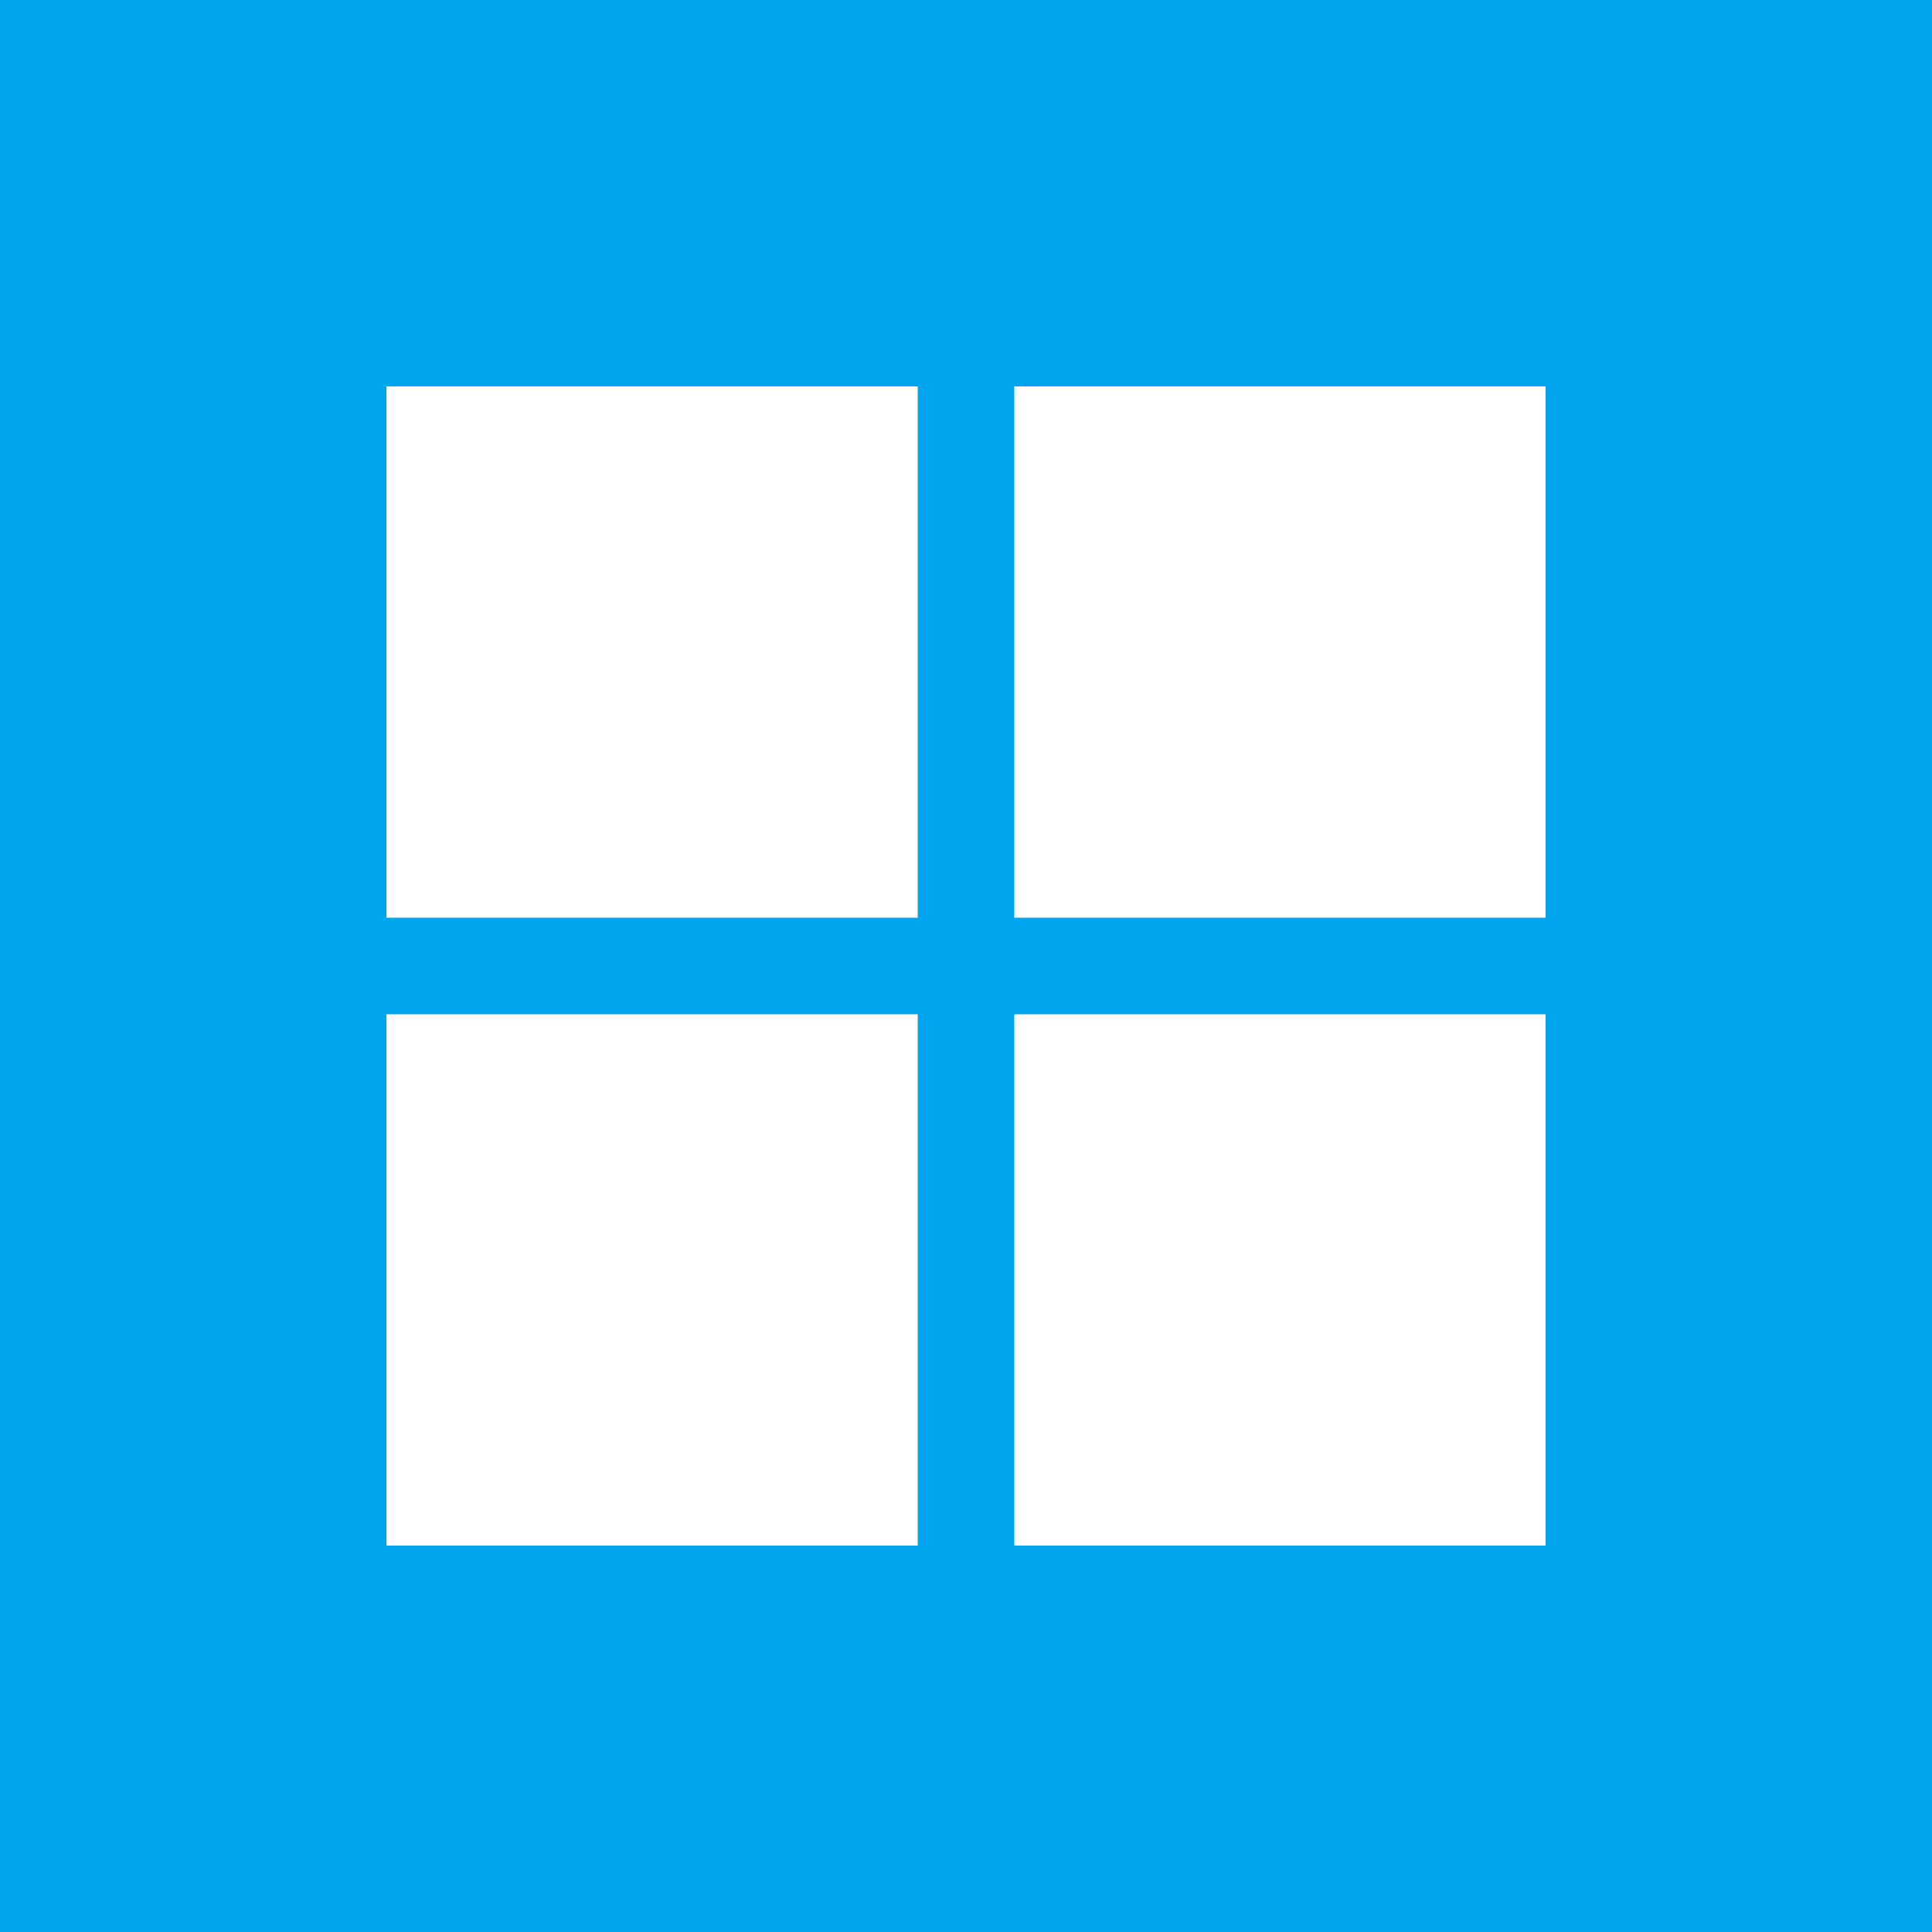
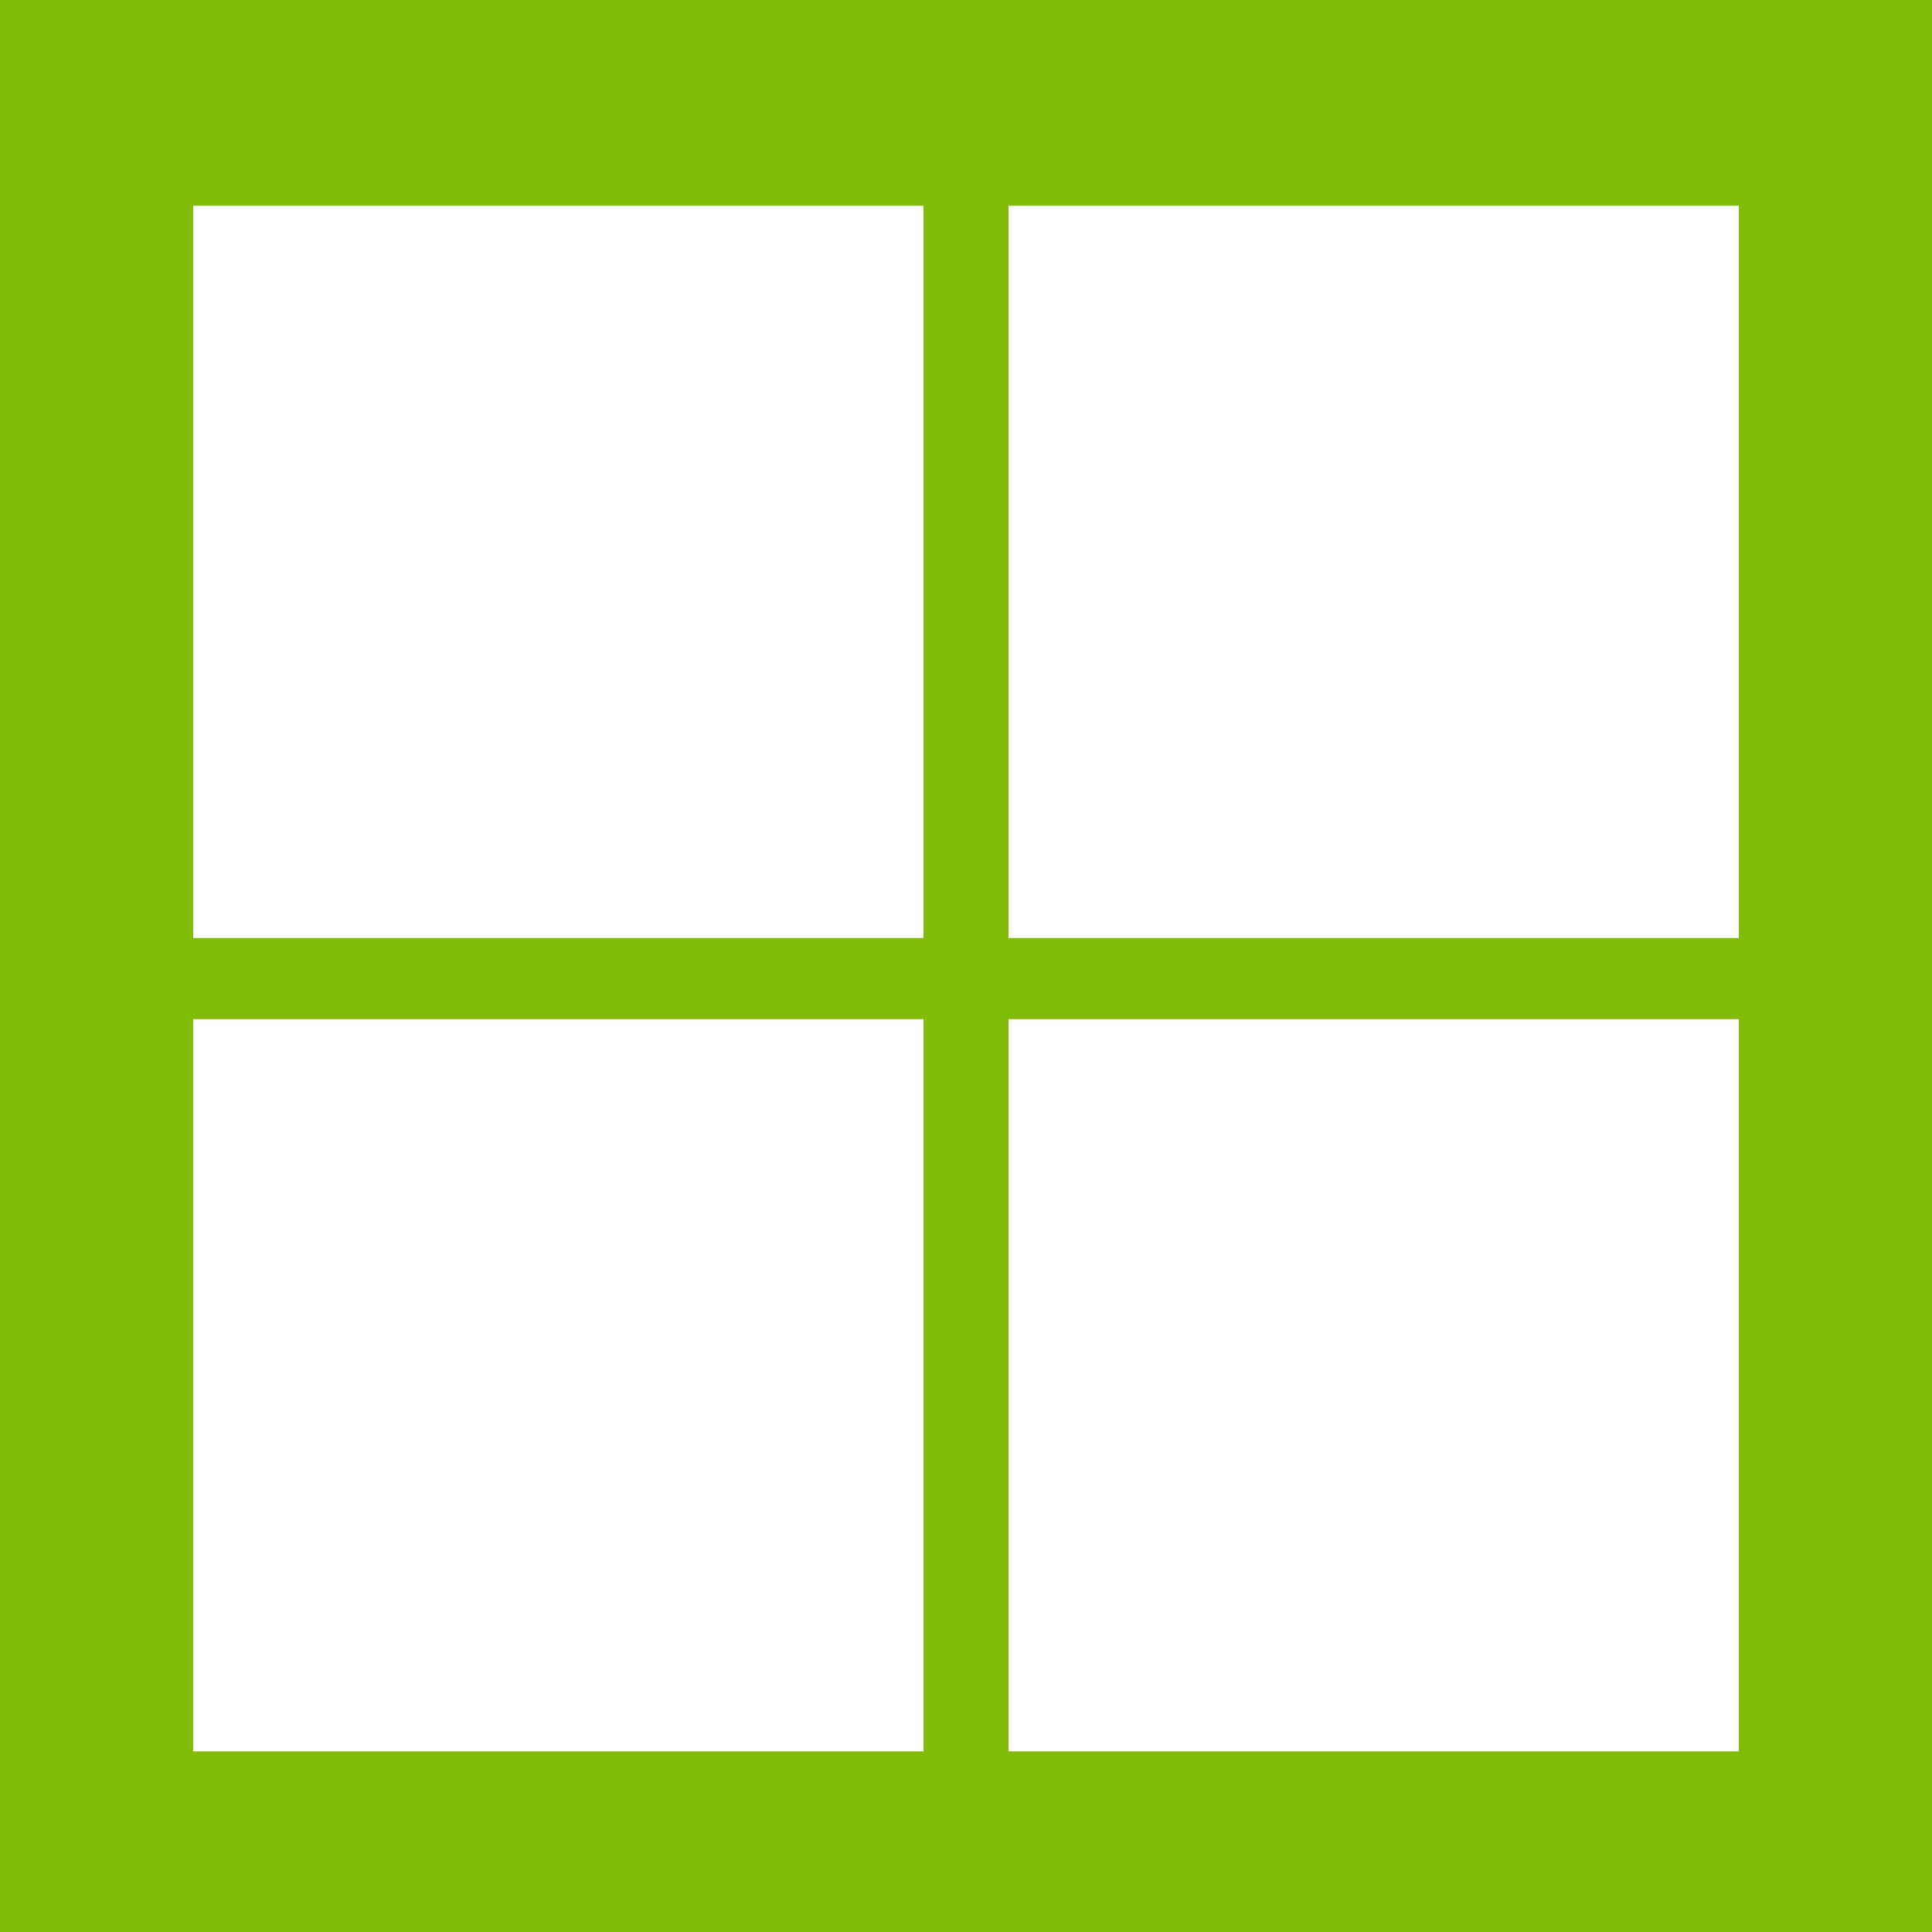
- <svg xmlns="http://www.w3.org/2000/svg" id="Layer_1" data-name="Layer 1" viewBox="0 0 20 20">
-   <defs>
-     <style>.cls-2{fill:#fff}</style>
-   </defs>
-   <path fill="#01a4ef" d="M0 0h20v20H0z" />
-   <path class="cls-2" d="M10.5 4H16v5.5h-5.5zM4 4h5.5v5.5H4zM4 10.5h5.5V16H4zM10.5 10.5H16V16h-5.5z" />
+ <svg xmlns="http://www.w3.org/2000/svg" viewBox="0 0 20 20">
+   <path fill="#81bc06" d="M0 0h20v20H0z" />
+   <path d="M2 2.13h7.56v7.58H2zm8.44 0H18v7.58h-7.56zM2 10.55h7.56v7.58H2zm8.44 0H18v7.58h-7.56z" fill="#fff" />
</svg>
